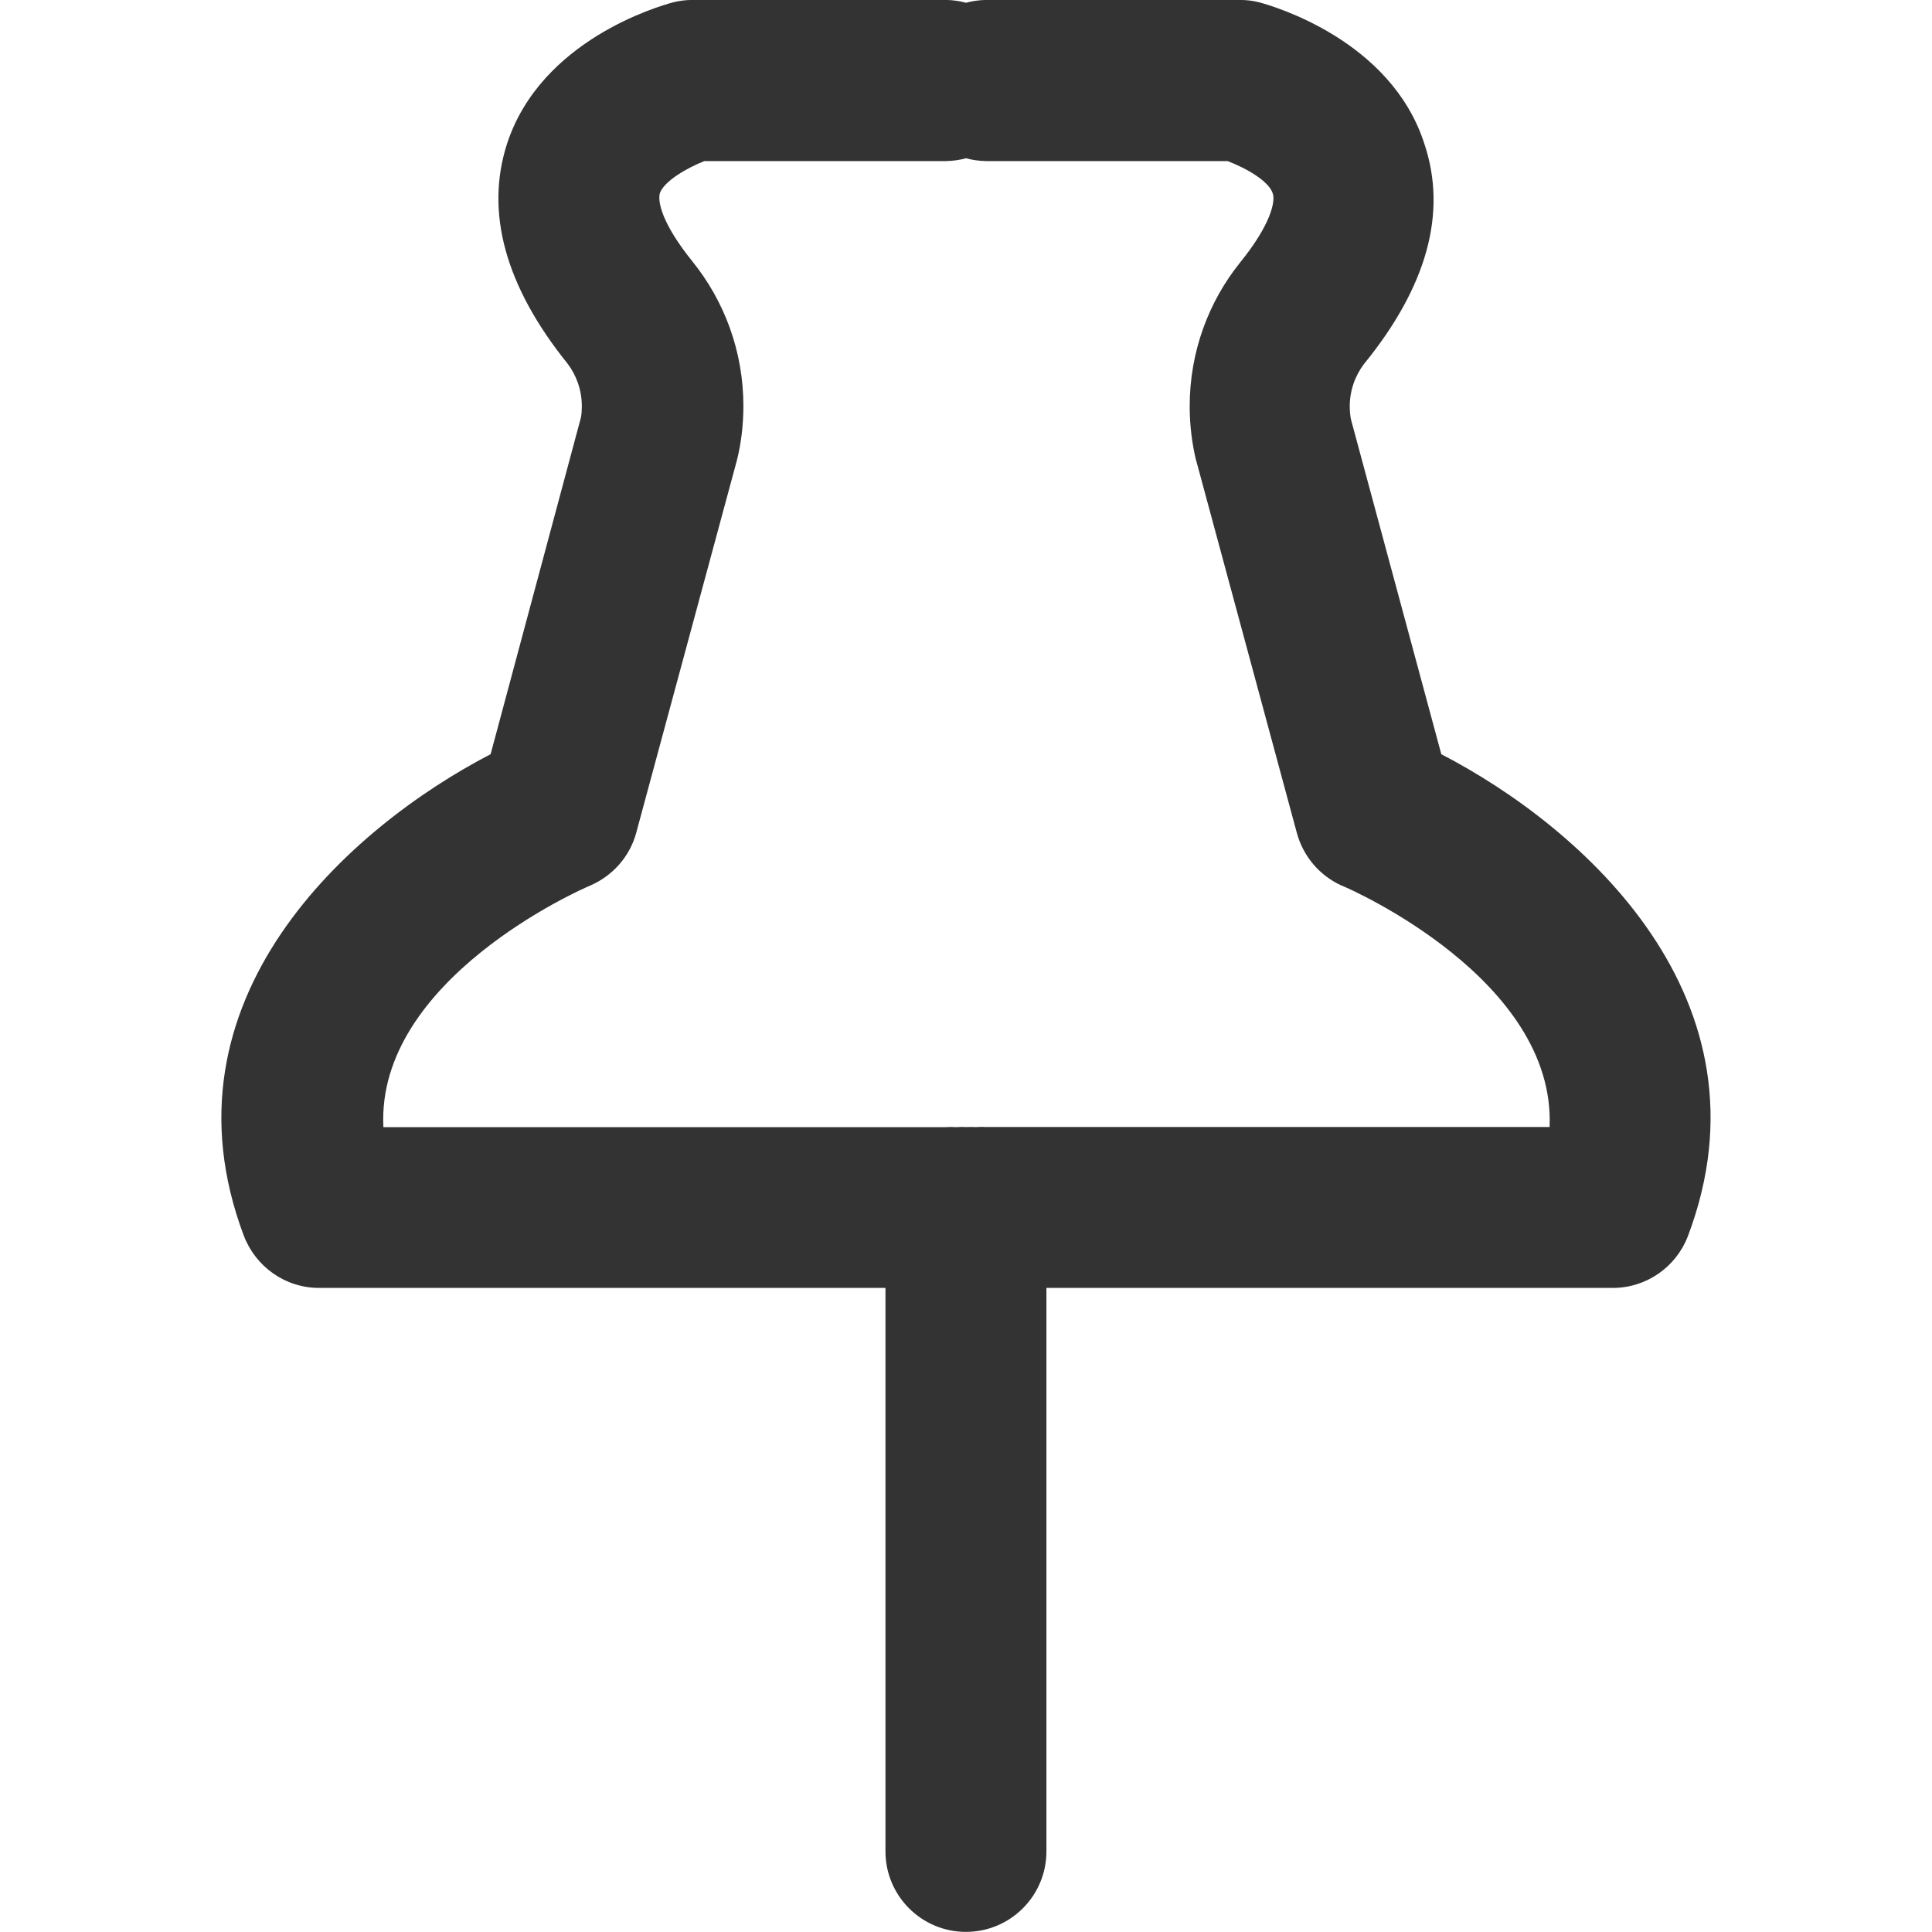
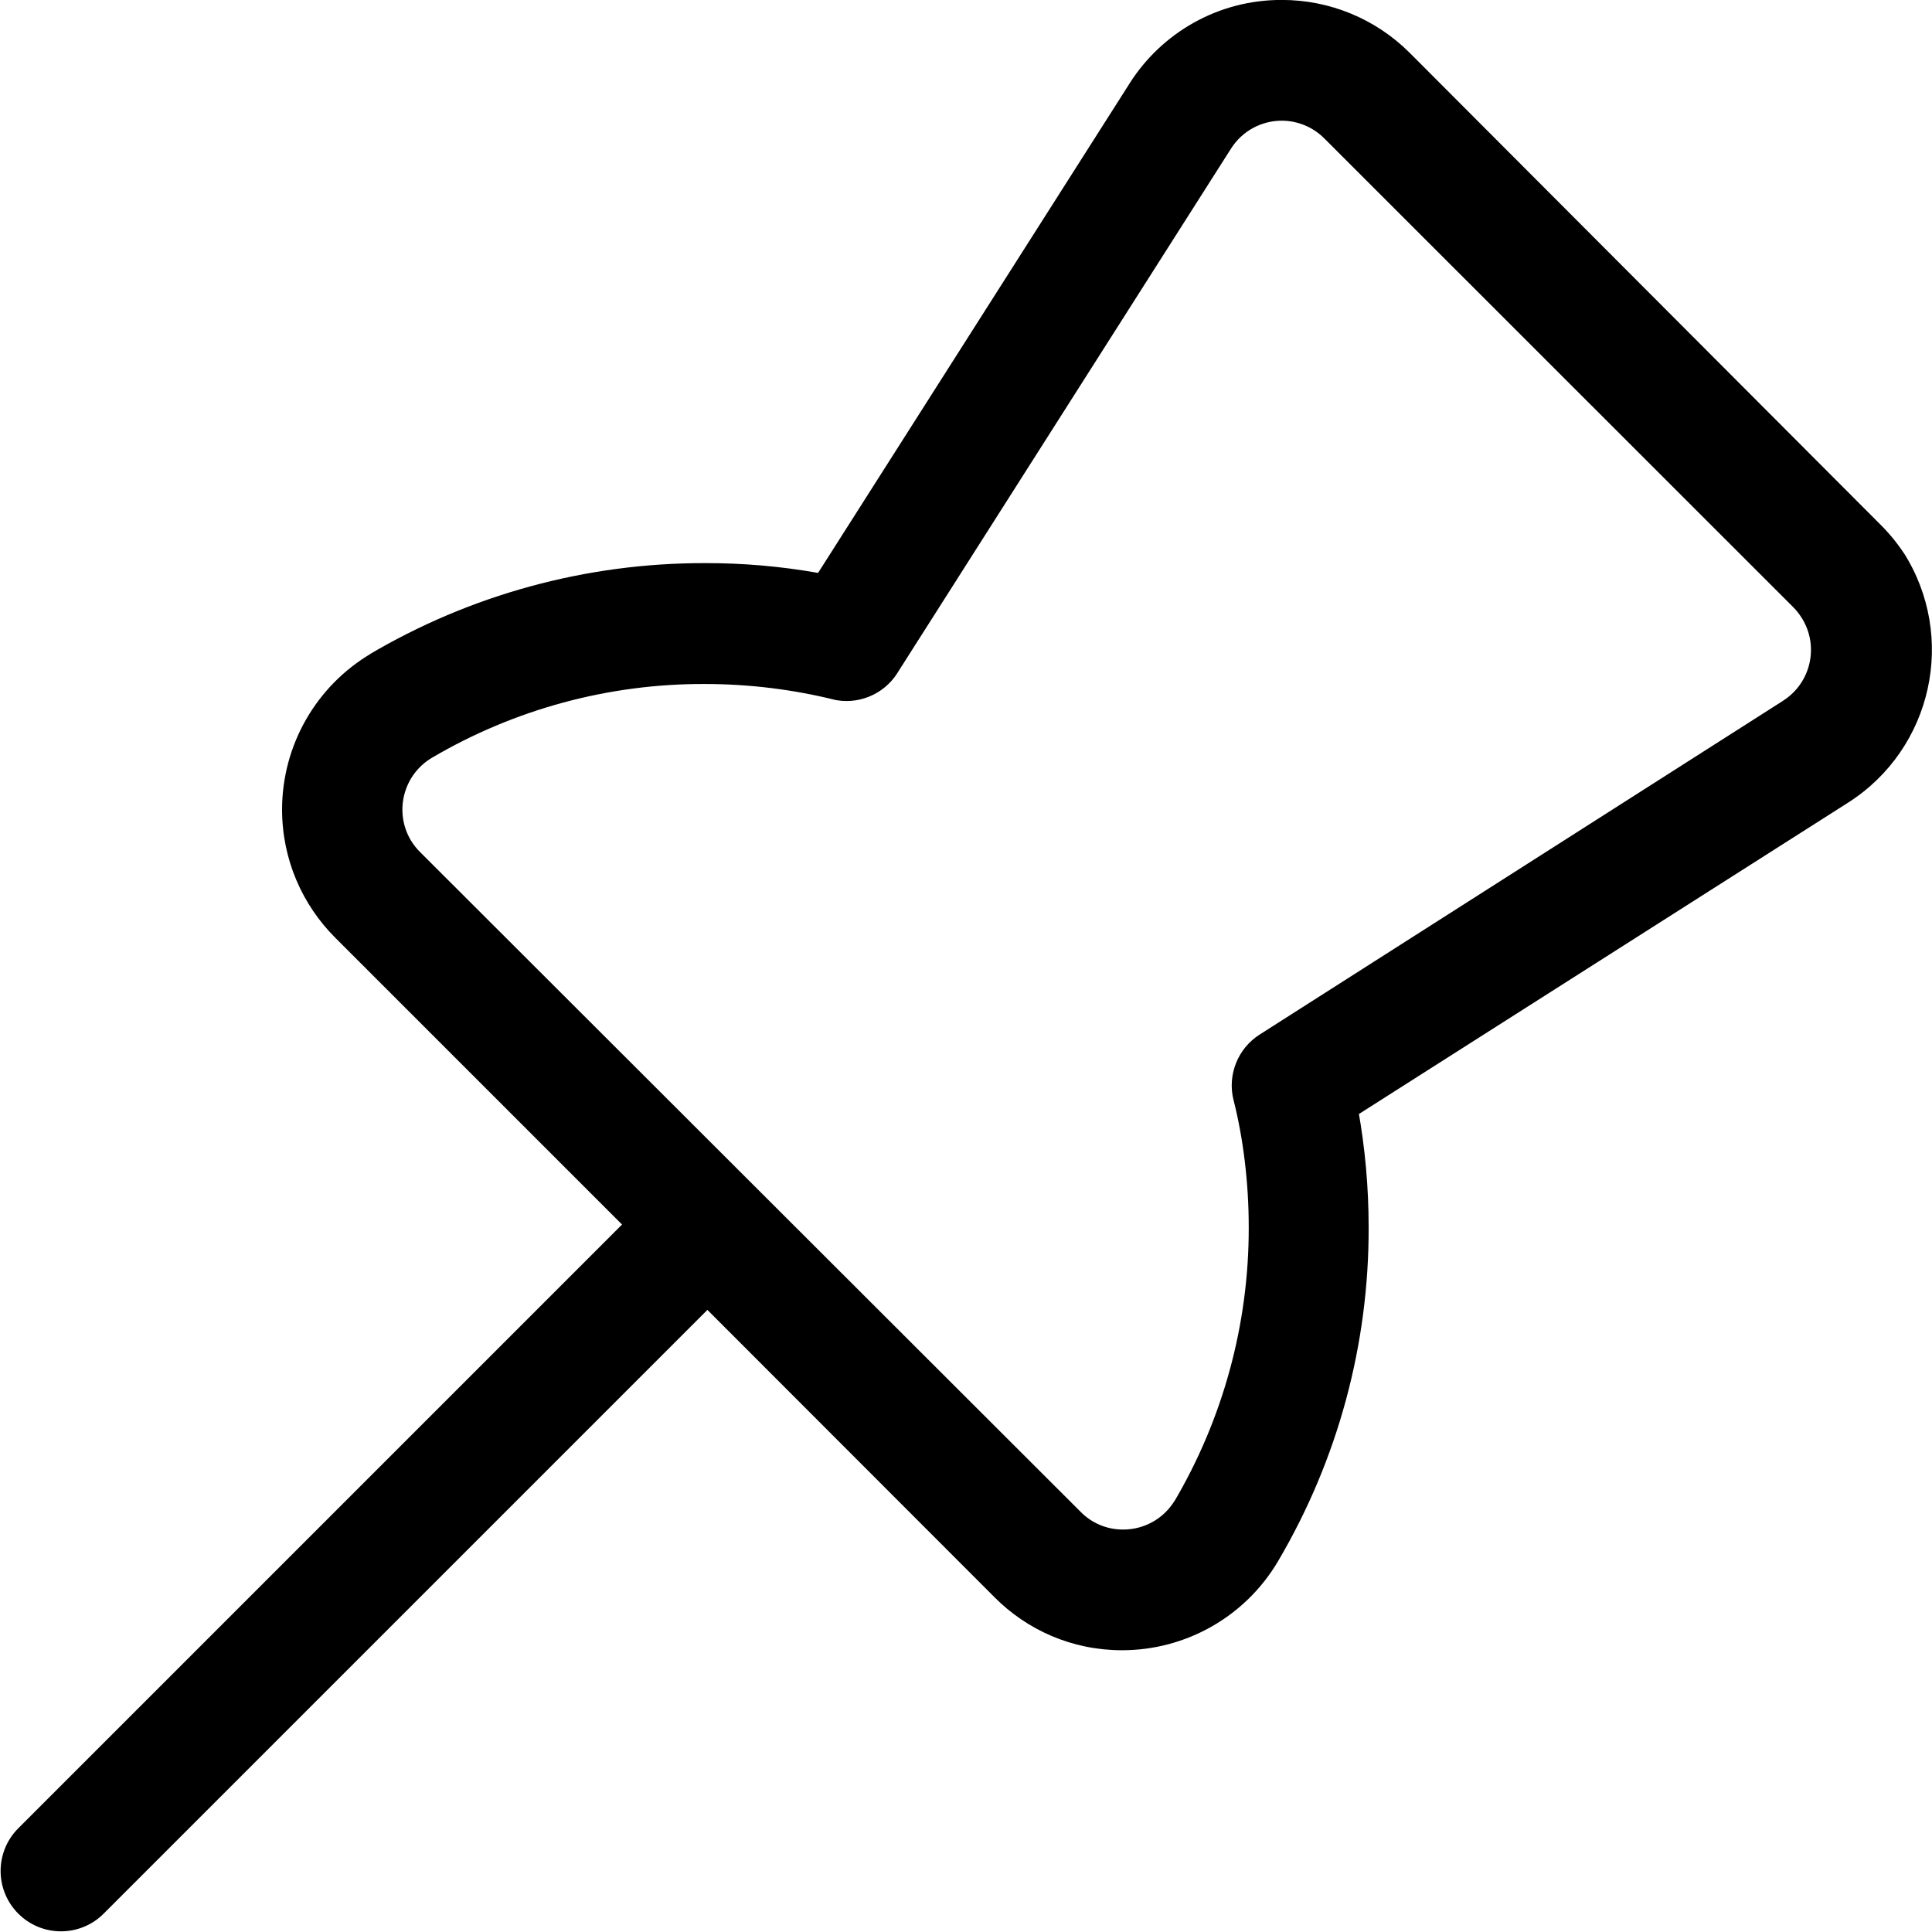
- <svg xmlns="http://www.w3.org/2000/svg" version="1.1" width="32" height="32" viewBox="0 0 32 32">
-   <path fill="#333" d="M23.873 12.493l-1.497-5.547c-0.013-0.064-0.020-0.138-0.020-0.214 0-0.265 0.089-0.51 0.238-0.706l-0.002 0.003c1.043-1.28 1.383-2.507 1-3.647-0.55-1.717-2.503-2.28-2.723-2.34-0.099-0.028-0.213-0.043-0.331-0.043-0.001 0-0.002 0-0.002 0h-4.203c-0.119 0.002-0.234 0.019-0.343 0.049l0.010-0.002c-0.099-0.028-0.214-0.045-0.332-0.047h-4.198c-0.001 0-0.001 0-0.002 0-0.118 0-0.232 0.016-0.34 0.045l0.009-0.002c-0.22 0.060-2.173 0.617-2.737 2.333-0.37 1.14-0.030 2.367 1 3.647 0.148 0.195 0.237 0.441 0.237 0.709 0 0.064-0.005 0.127-0.015 0.188l0.001-0.007-1.497 5.58c-2.333 1.21-5.563 4.060-4.087 7.977 0.195 0.508 0.68 0.863 1.247 0.863h9.38v9.333c0 0.736 0.597 1.333 1.333 1.333s1.333-0.597 1.333-1.333v0-9.333h9.38c0.567-0 1.051-0.355 1.244-0.854l0.003-0.009c1.477-3.917-1.747-6.767-4.087-7.977zM25.667 18.667h-9.333c-0.026-0.002-0.057-0.002-0.088-0.002s-0.062 0.001-0.093 0.003l0.004-0c-0.023-0.001-0.051-0.002-0.078-0.002s-0.055 0.001-0.082 0.002l0.004-0c-0.024-0.002-0.052-0.002-0.080-0.002s-0.056 0.001-0.084 0.003l0.004-0c-0.026-0.002-0.056-0.003-0.087-0.003s-0.061 0.001-0.091 0.003l0.004-0h-9.317c-0.12-2.44 3.267-3.937 3.423-4 0.375-0.162 0.656-0.48 0.764-0.871l0.002-0.009 1.667-6.167c0.068-0.27 0.107-0.579 0.107-0.898 0-0.907-0.317-1.741-0.846-2.396l0.006 0.007c-0.513-0.633-0.583-1-0.543-1.137 0.070-0.197 0.447-0.417 0.737-0.53h4c0.119-0.002 0.234-0.019 0.343-0.049l-0.010 0.002c0.099 0.028 0.214 0.045 0.332 0.047h4.001c0.307 0.117 0.69 0.333 0.75 0.543 0.040 0.127-0.030 0.503-0.543 1.137-0.52 0.646-0.835 1.477-0.835 2.381 0 0.315 0.038 0.622 0.11 0.915l-0.005-0.026 1.667 6.167c0.105 0.398 0.379 0.716 0.738 0.88l0.008 0.003c0.16 0.063 3.547 1.56 3.443 4z" />
+ <svg xmlns="http://www.w3.org/2000/svg" width="32" height="32">
+   <path d="M31.533 9.16a3.053 3.053 0 0 0-.409-.493l-.001-.001L23.35.876a2.992 2.992 0 0 0-2.117-.877h-.01c-1.054 0-1.98.548-2.509 1.375l-.007.012-5.157 8.103a10.642 10.642 0 0 0-1.876-.162A10.89 10.89 0 0 0 6.1 10.85l.051-.028a3.004 3.004 0 0 0-1.479 2.586c0 .828.336 1.578.878 2.121l4.753 4.753-10 10a1 1 0 0 0 0 1.414 1 1 0 0 0 1.414 0l10-10 4.753 4.757c.539.544 1.286.88 2.112.88h.005a2.999 2.999 0 0 0 2.579-1.47l.008-.014a10.822 10.822 0 0 0 1.495-5.522c0-.662-.059-1.311-.172-1.941l.01.066 8.107-5.16a3.002 3.002 0 0 0 .912-4.145l.007.012zm-2 2.447l-8.667 5.527a1.001 1.001 0 0 0-.435 1.087l-.001-.007c.161.635.253 1.365.253 2.116a8.918 8.918 0 0 1-1.243 4.556l.023-.042a.995.995 0 0 1-.86.49h-.006a.976.976 0 0 1-.698-.293L6.959 14.114a.98.98 0 0 1-.154-.196l-.003-.004a.998.998 0 0 1 .349-1.361l.005-.003a8.855 8.855 0 0 1 4.512-1.221c.752 0 1.482.093 2.179.267l-.062-.013a.998.998 0 0 0 1.077-.433l.002-.004 5.527-8.687a.995.995 0 0 1 .84-.46.996.996 0 0 1 .703.293l7.773 7.77c.049.05.093.106.131.166l.003.004a.997.997 0 0 1-.303 1.371l-.004.002z" />
</svg>
